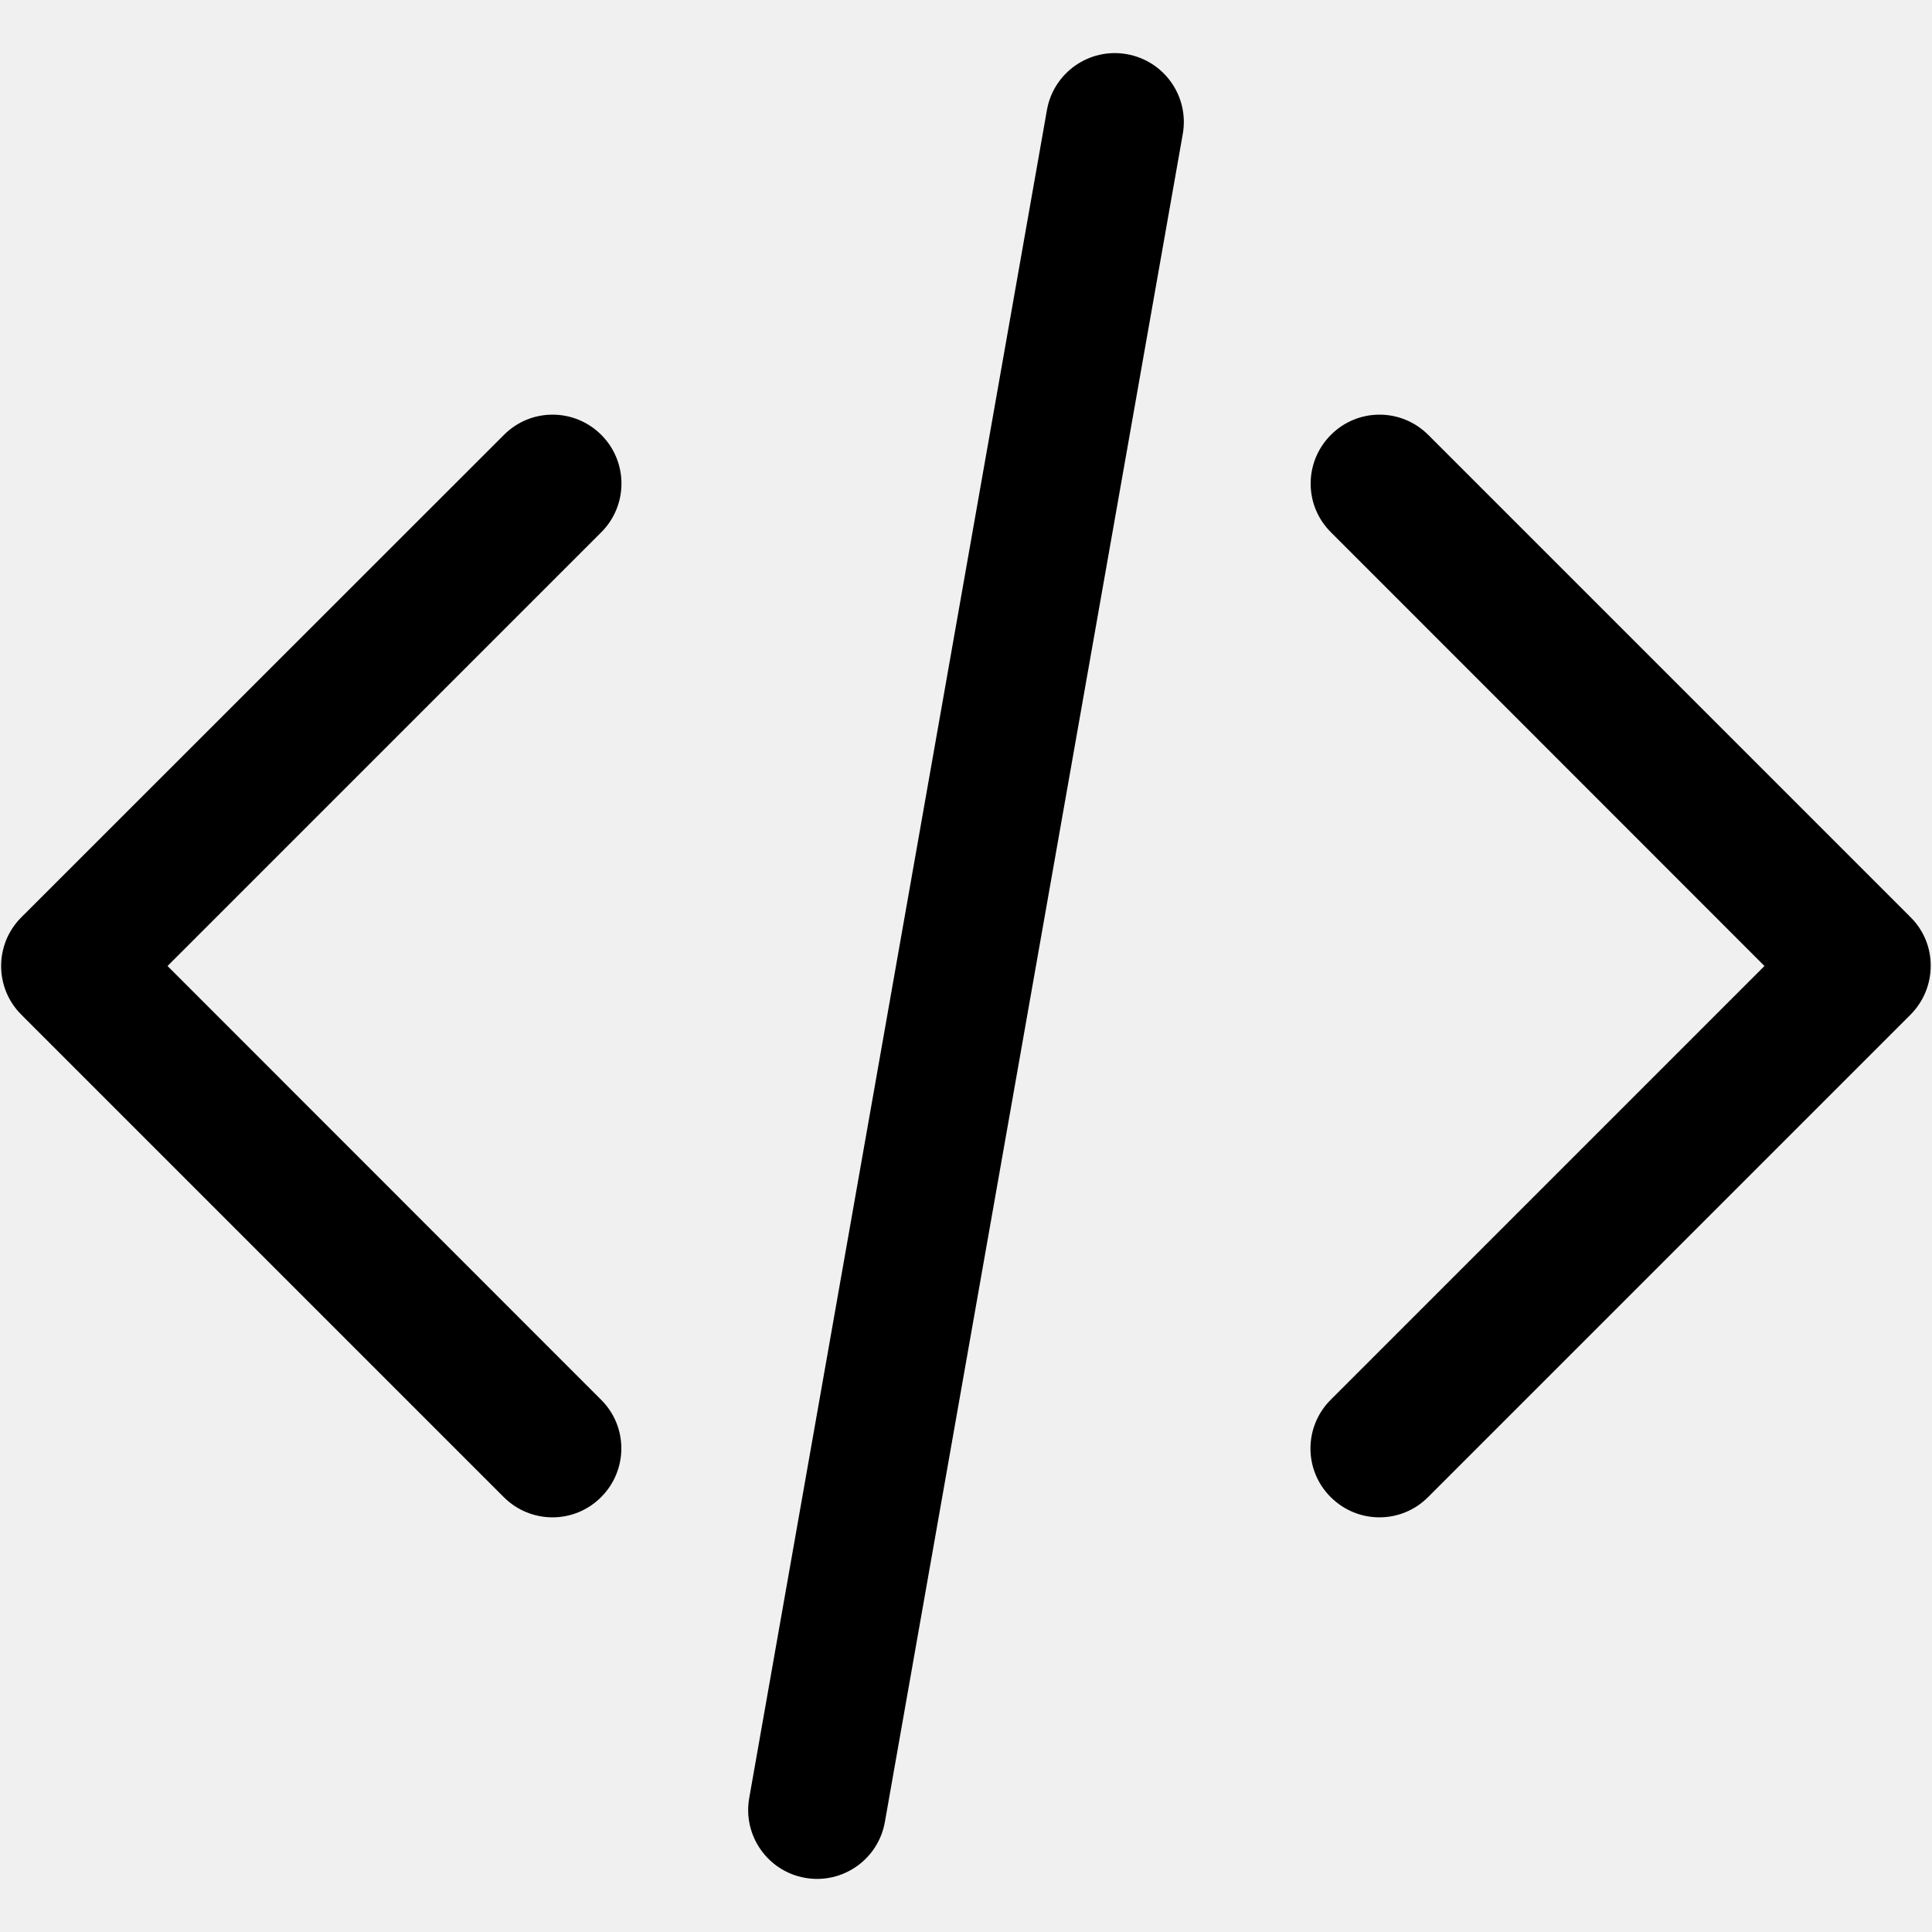
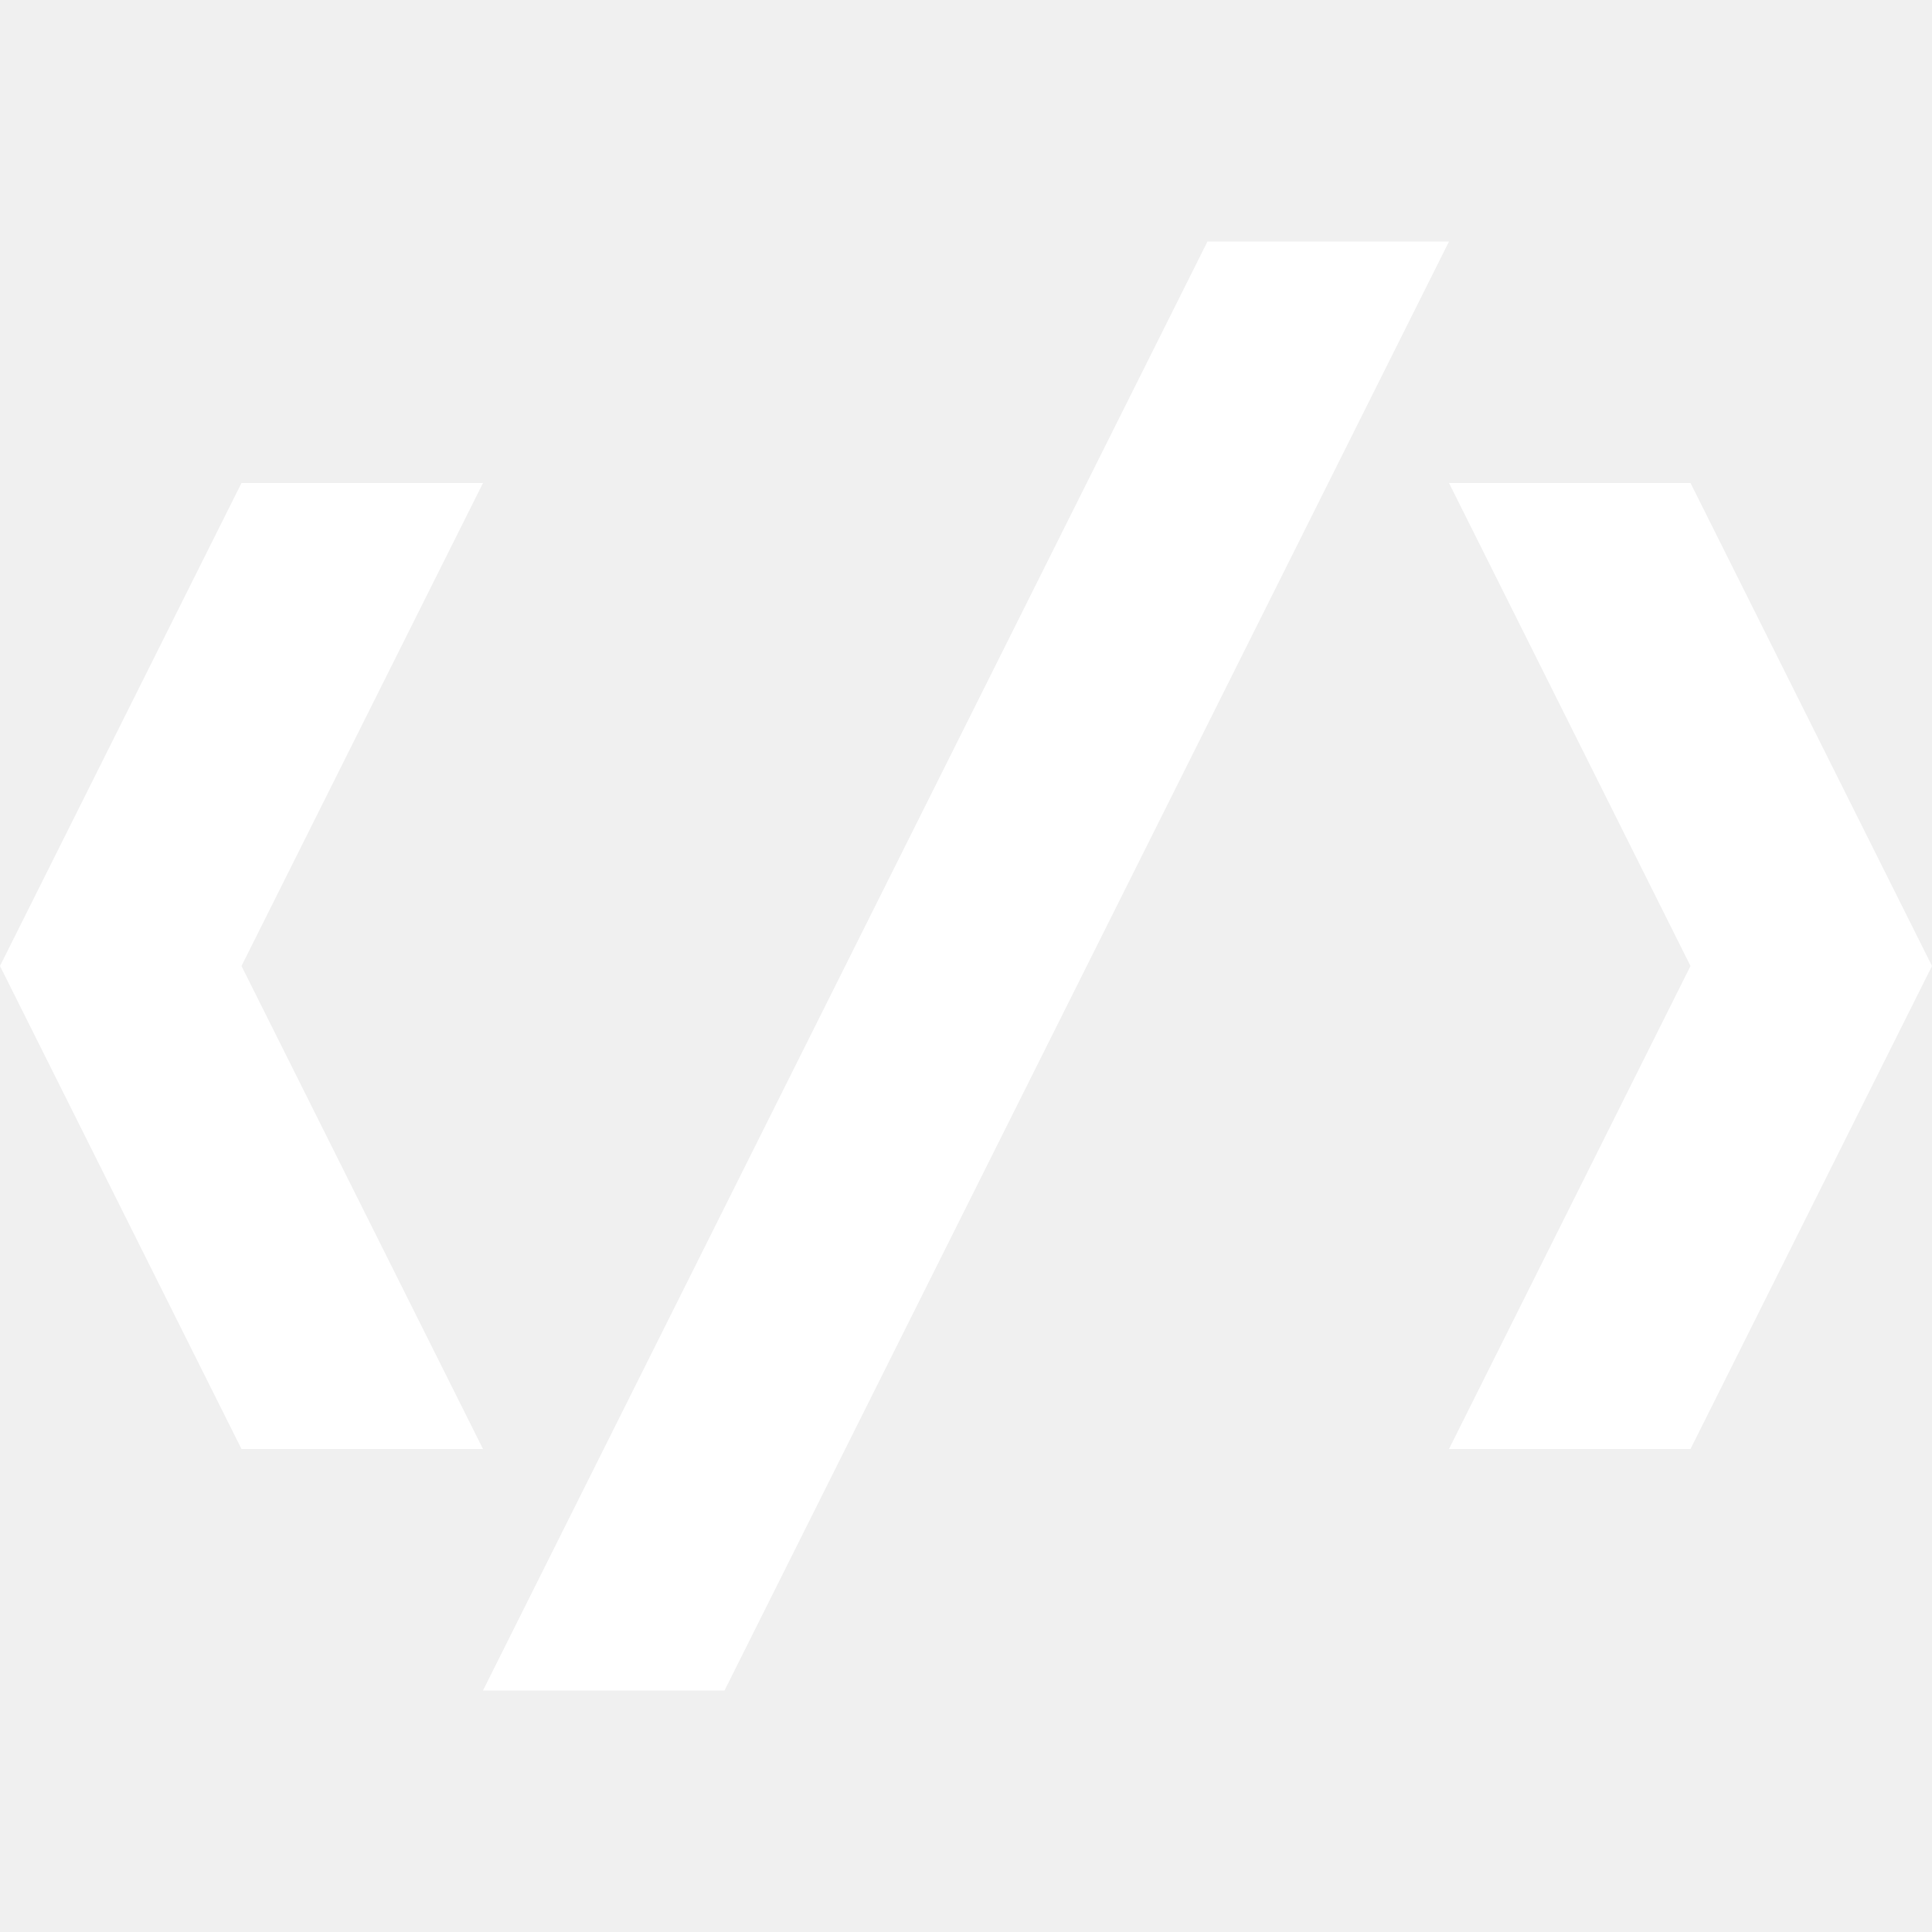
- <svg xmlns="http://www.w3.org/2000/svg" t="1496495448164" class="icon" style="" viewBox="0 0 1024 1024" version="1.1" p-id="973" width="200" height="200">
+ <svg xmlns="http://www.w3.org/2000/svg" t="1496509276636" class="icon" style="" viewBox="0 0 1024 1024" version="1.1" p-id="3455" width="200" height="200">
  <defs>
    <style type="text/css" />
  </defs>
-   <path d="M318.7 230.5c-14.3-14.3-37.4-14.3-51.6 0L12.3 485.2c-0.3 0.3-0.7 0.6-1 1C4.2 493.3 0.6 502.6 0.6 512c0 9.4 3.6 18.7 10.7 25.8 0.3 0.3 0.7 0.6 1 1L267 793.5c14.3 14.3 37.4 14.3 51.6 0 14.3-14.3 14.3-37.4 0-51.6L88.8 512l229.9-229.9C332.9 267.9 333 244.8 318.7 230.5zM597.2 28.7c-19.9-3.5-38.8 9.8-42.3 29.6L397.1 953c-3.5 19.9 9.8 38.8 29.6 42.3 19.9 3.5 38.8-9.8 42.3-29.6L626.9 71C630.4 51.1 617.1 32.2 597.2 28.7zM1012.7 486.2c-0.3-0.3-0.7-0.6-1-1L757 230.5c-14.3-14.3-37.4-14.3-51.6 0-14.3 14.3-14.3 37.4 0 51.6L935.2 512 705.3 741.9c-14.3 14.3-14.3 37.4 0 51.6 14.3 14.3 37.4 14.3 51.6 0l254.7-254.7c0.3-0.3 0.7-0.6 1-1 7.1-7.1 10.7-16.5 10.7-25.8C1023.4 502.6 1019.8 493.3 1012.7 486.2z" p-id="974" />
+   <path d="M640 128l-384 768 128 0 384-768-128 0zm-512 128l-128 256 128 256 128 0-128-256 128-256-128 0zm640 0l128 256-128 256 128 0 128-256-128-256-128 0z" p-id="3456" fill="#ffffff" />
</svg>
